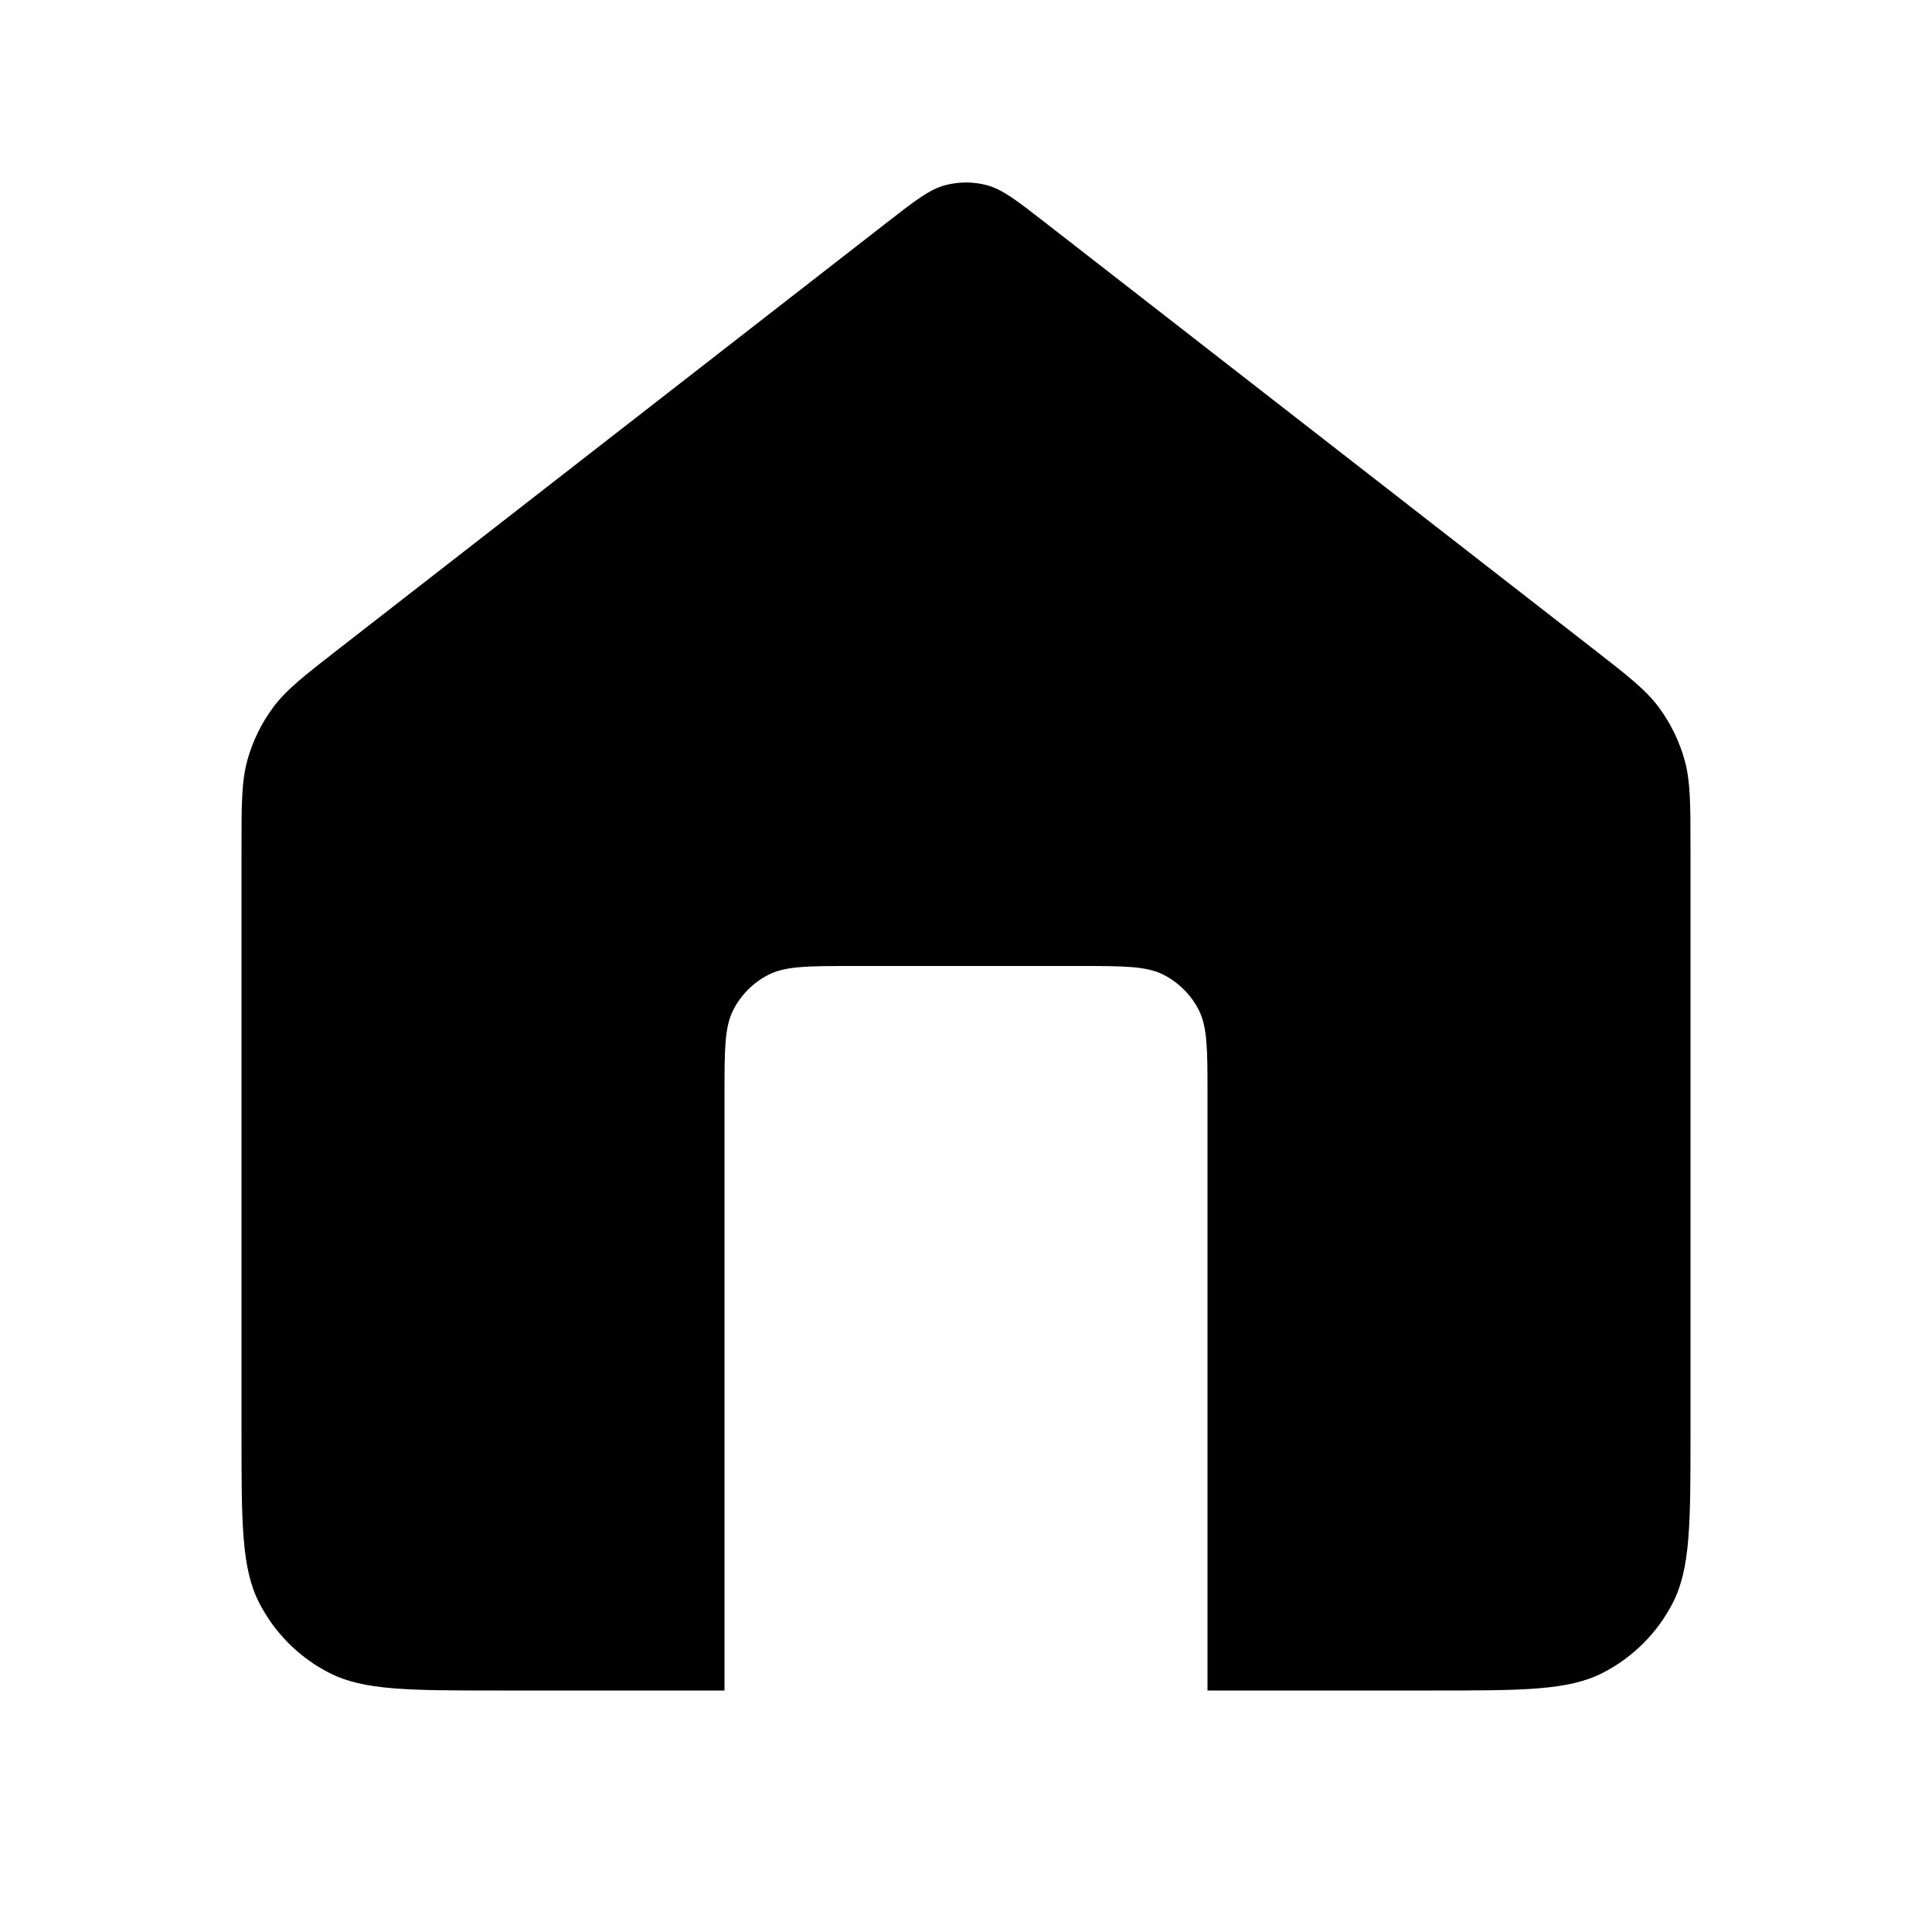
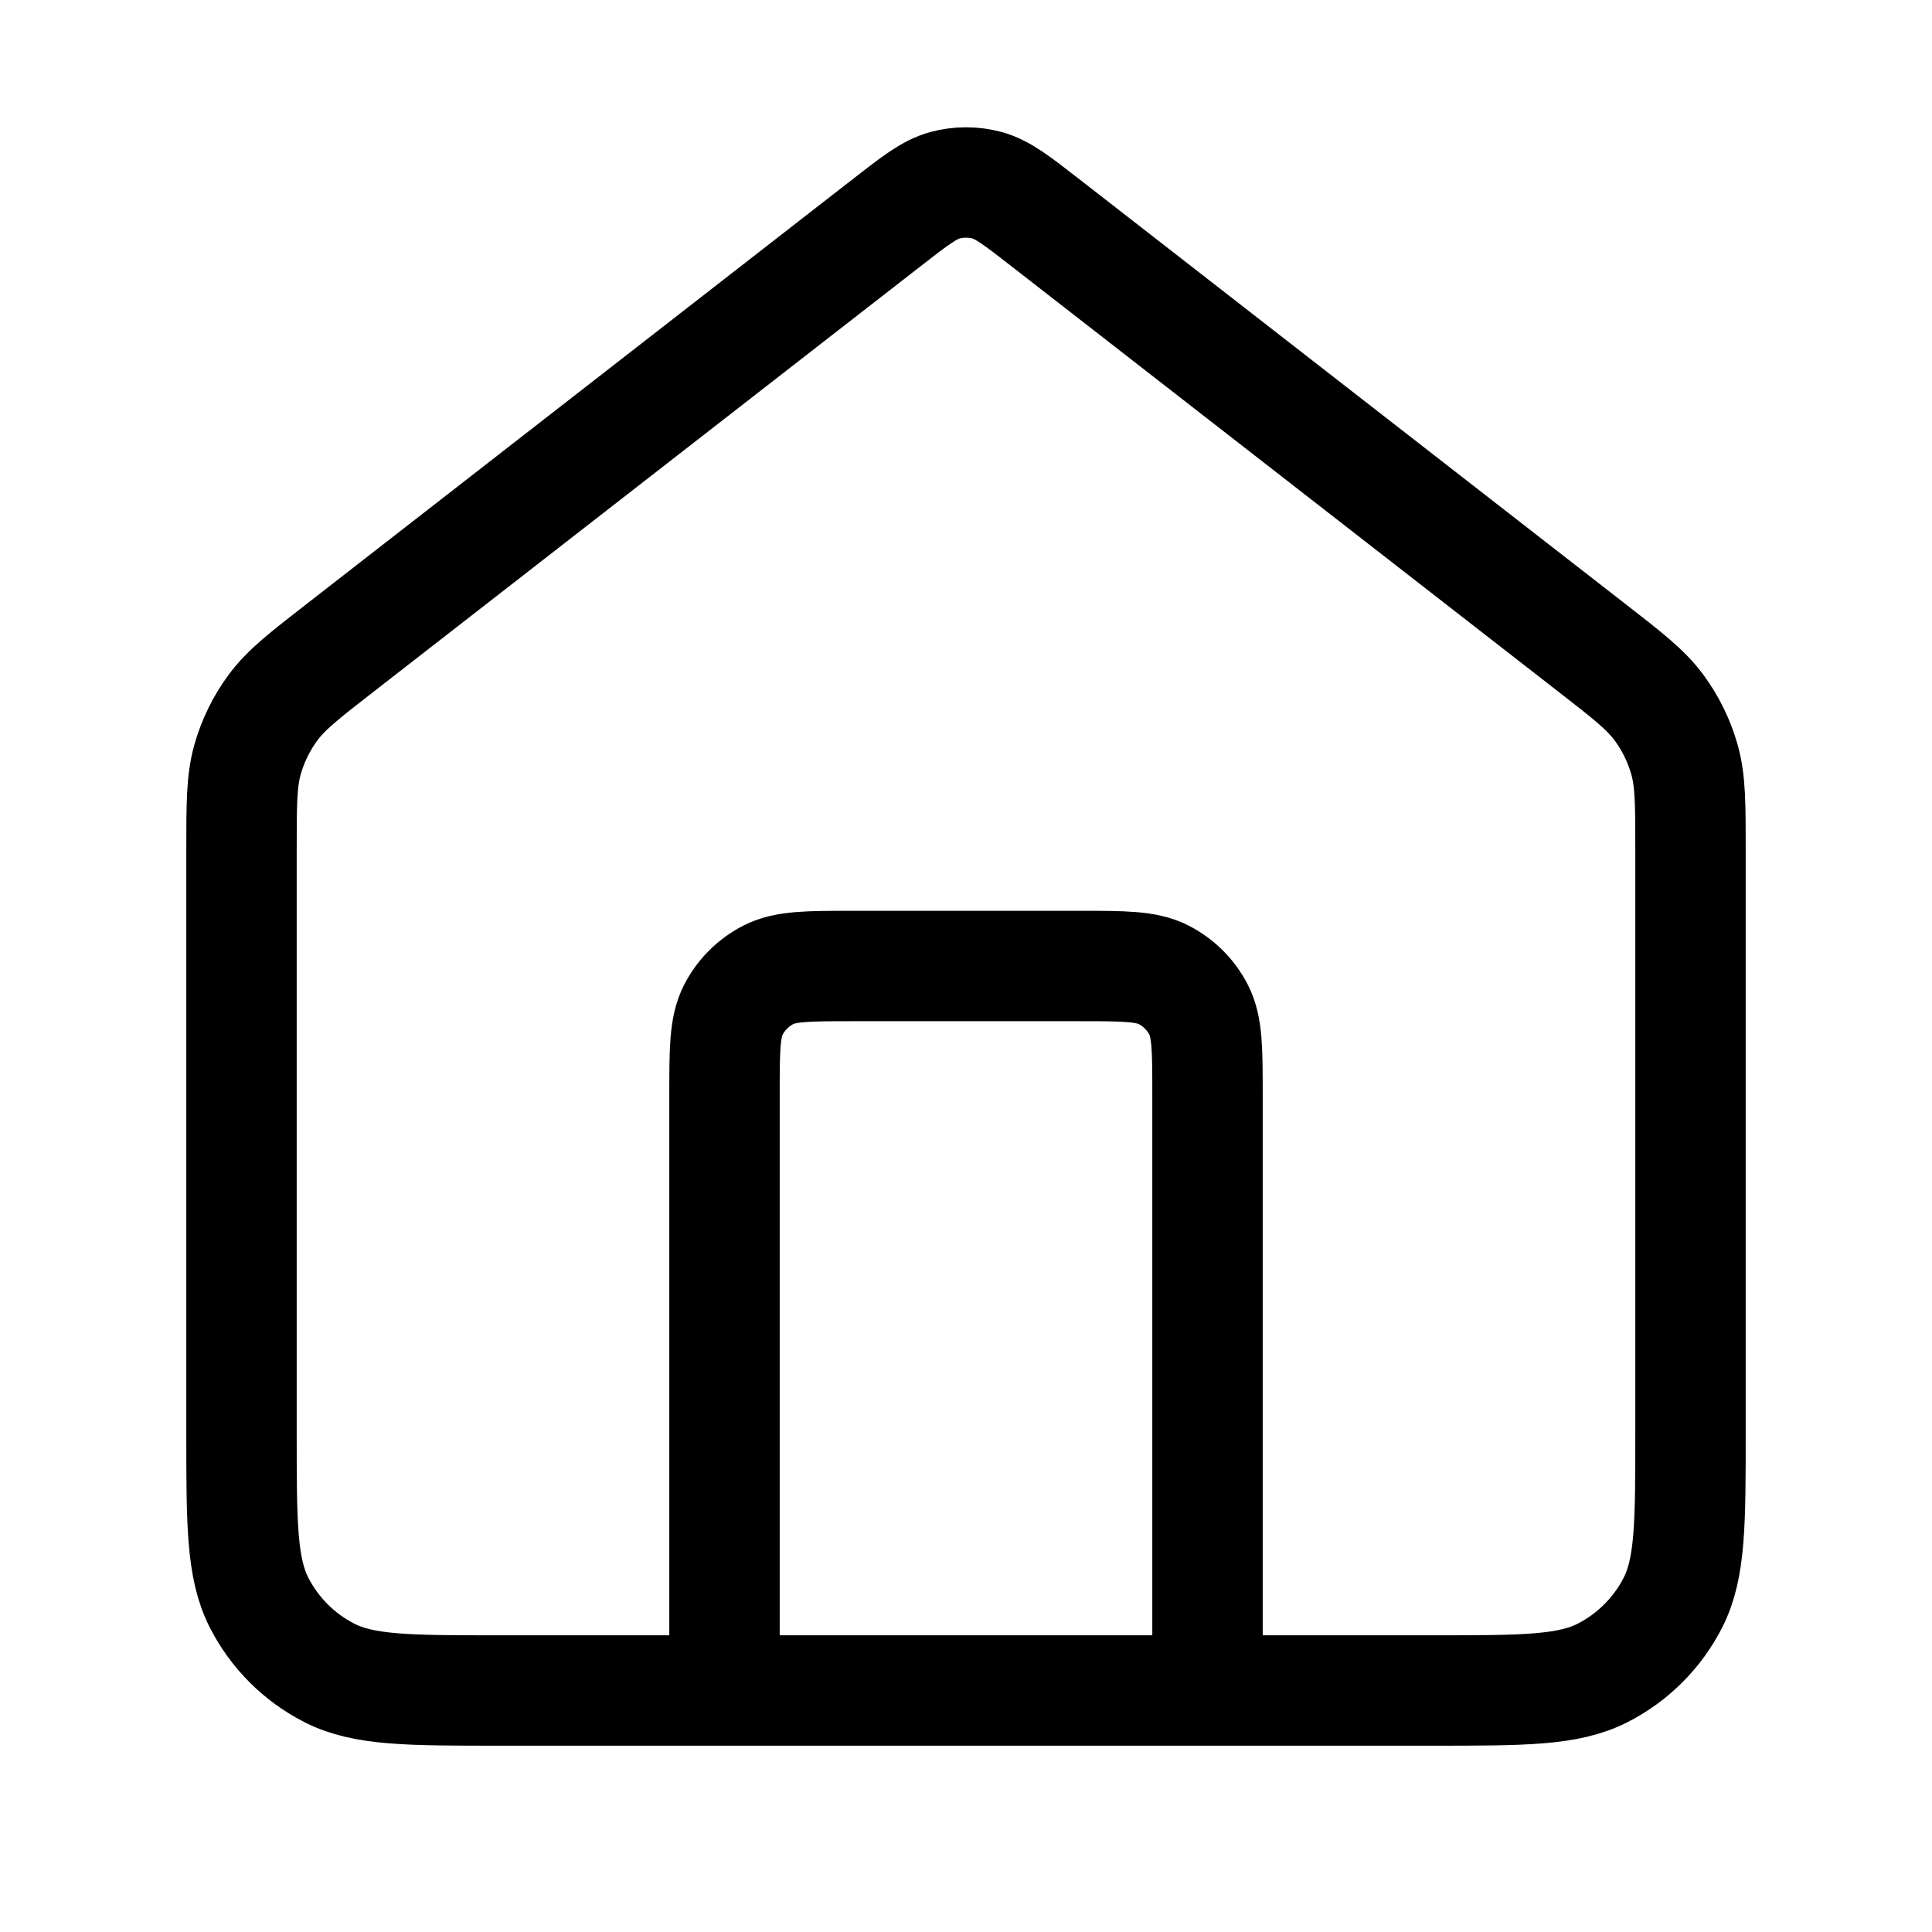
- <svg xmlns="http://www.w3.org/2000/svg" width="35" height="35" viewBox="0 0 35 35" fill="currentColor">
-   <path d="M13.125 30.625V19.833C13.125 19.017 13.125 18.608 13.284 18.296C13.424 18.022 13.647 17.799 13.921 17.659C14.233 17.5 14.642 17.5 15.458 17.5H19.542C20.358 17.5 20.767 17.5 21.079 17.659C21.353 17.799 21.576 18.022 21.716 18.296C21.875 18.608 21.875 19.017 21.875 19.833V30.625M16.067 4.031L6.177 11.724C5.515 12.238 5.185 12.495 4.947 12.817C4.736 13.102 4.579 13.424 4.483 13.765C4.375 14.151 4.375 14.57 4.375 15.407V25.958C4.375 27.592 4.375 28.409 4.693 29.032C4.973 29.581 5.419 30.027 5.968 30.307C6.591 30.625 7.408 30.625 9.042 30.625H25.958C27.592 30.625 28.409 30.625 29.032 30.307C29.581 30.027 30.027 29.581 30.307 29.032C30.625 28.409 30.625 27.592 30.625 25.958V15.407C30.625 14.57 30.625 14.151 30.517 13.765C30.421 13.424 30.264 13.102 30.053 12.817C29.815 12.495 29.485 12.238 28.823 11.724L18.933 4.031C18.42 3.632 18.164 3.433 17.881 3.356C17.631 3.289 17.369 3.289 17.119 3.356C16.836 3.433 16.58 3.632 16.067 4.031Z" stroke-width="2" stroke-linecap="round" stroke-linejoin="round" />
+ <svg xmlns="http://www.w3.org/2000/svg" width="35" height="35" viewBox="0 0 35 35" fill="none">
+   <path d="M13.125 30.625V19.833C13.125 19.017 13.125 18.608 13.284 18.296C13.424 18.022 13.647 17.799 13.921 17.659C14.233 17.5 14.642 17.5 15.458 17.5H19.542C20.358 17.5 20.767 17.5 21.079 17.659C21.353 17.799 21.576 18.022 21.716 18.296C21.875 18.608 21.875 19.017 21.875 19.833V30.625M16.067 4.031L6.177 11.724C5.515 12.238 5.185 12.495 4.947 12.817C4.736 13.102 4.579 13.424 4.483 13.765C4.375 14.151 4.375 14.57 4.375 15.407V25.958C4.375 27.592 4.375 28.409 4.693 29.032C4.973 29.581 5.419 30.027 5.968 30.307C6.591 30.625 7.408 30.625 9.042 30.625H25.958C27.592 30.625 28.409 30.625 29.032 30.307C29.581 30.027 30.027 29.581 30.307 29.032C30.625 28.409 30.625 27.592 30.625 25.958V15.407C30.625 14.57 30.625 14.151 30.517 13.765C30.421 13.424 30.264 13.102 30.053 12.817C29.815 12.495 29.485 12.238 28.823 11.724L18.933 4.031C18.42 3.632 18.164 3.433 17.881 3.356C17.631 3.289 17.369 3.289 17.119 3.356C16.836 3.433 16.58 3.632 16.067 4.031Z" stroke="currentColor" stroke-width="2" stroke-linecap="round" stroke-linejoin="round" />
</svg>
